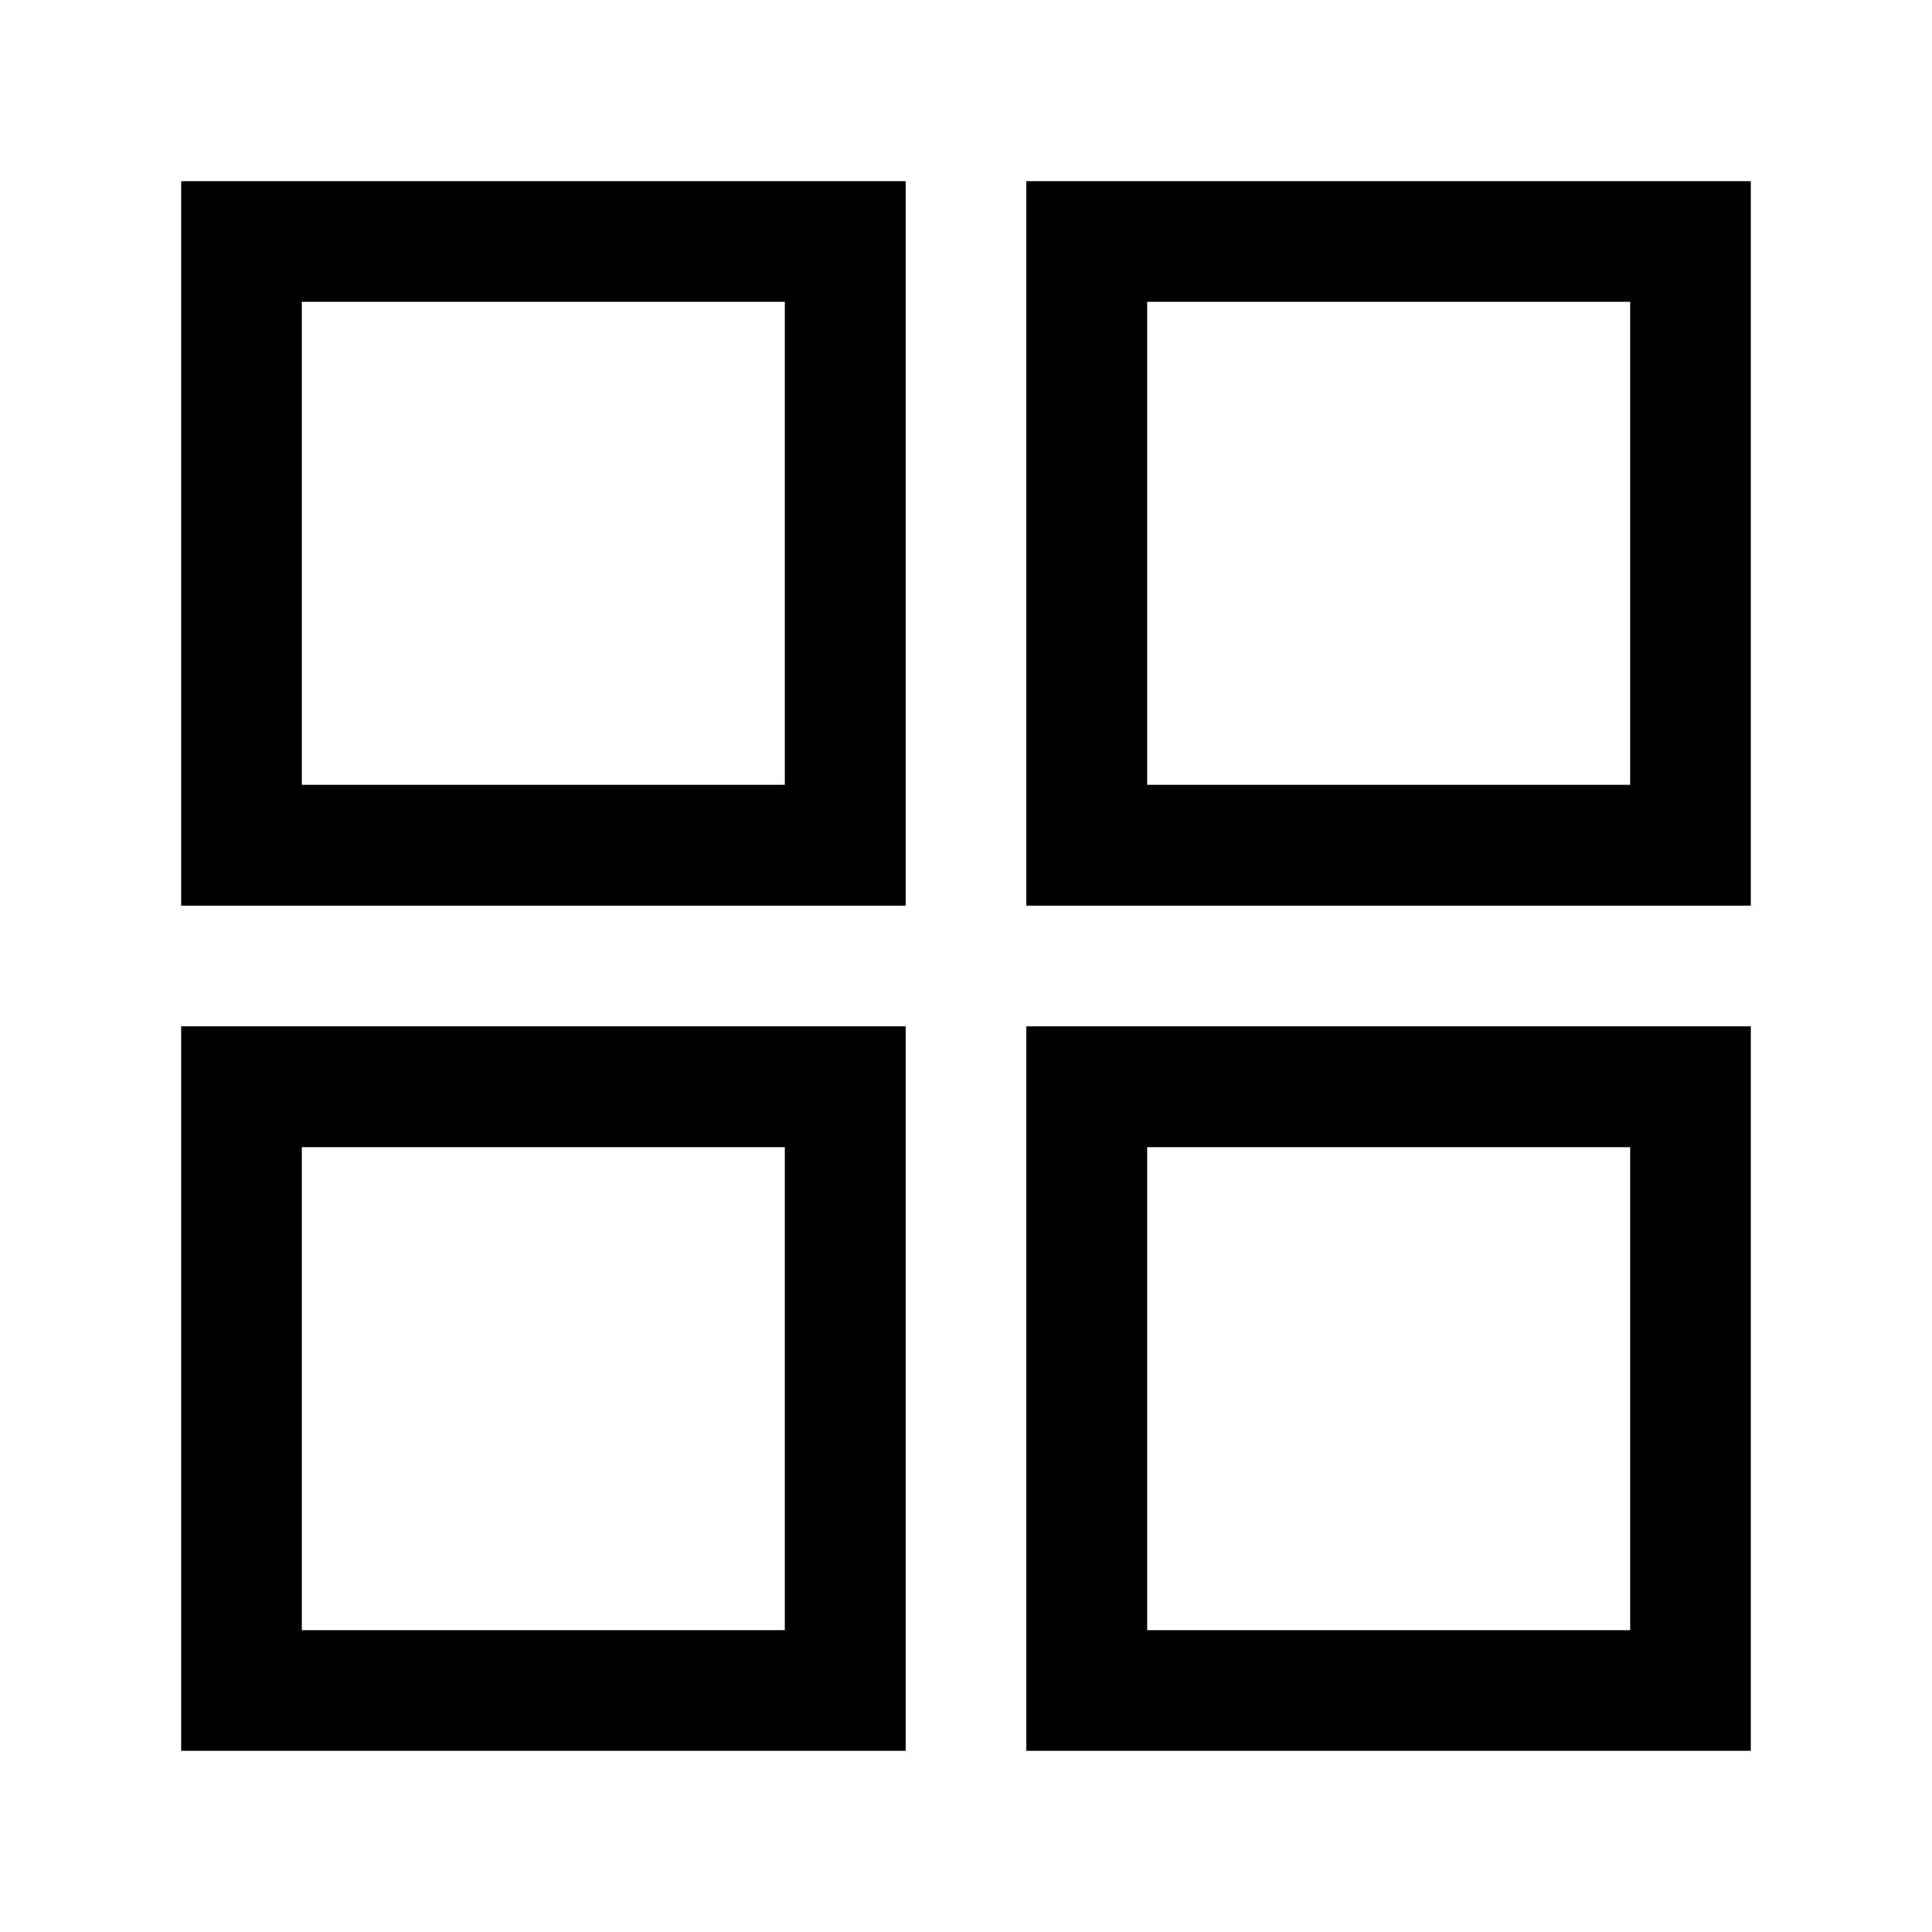
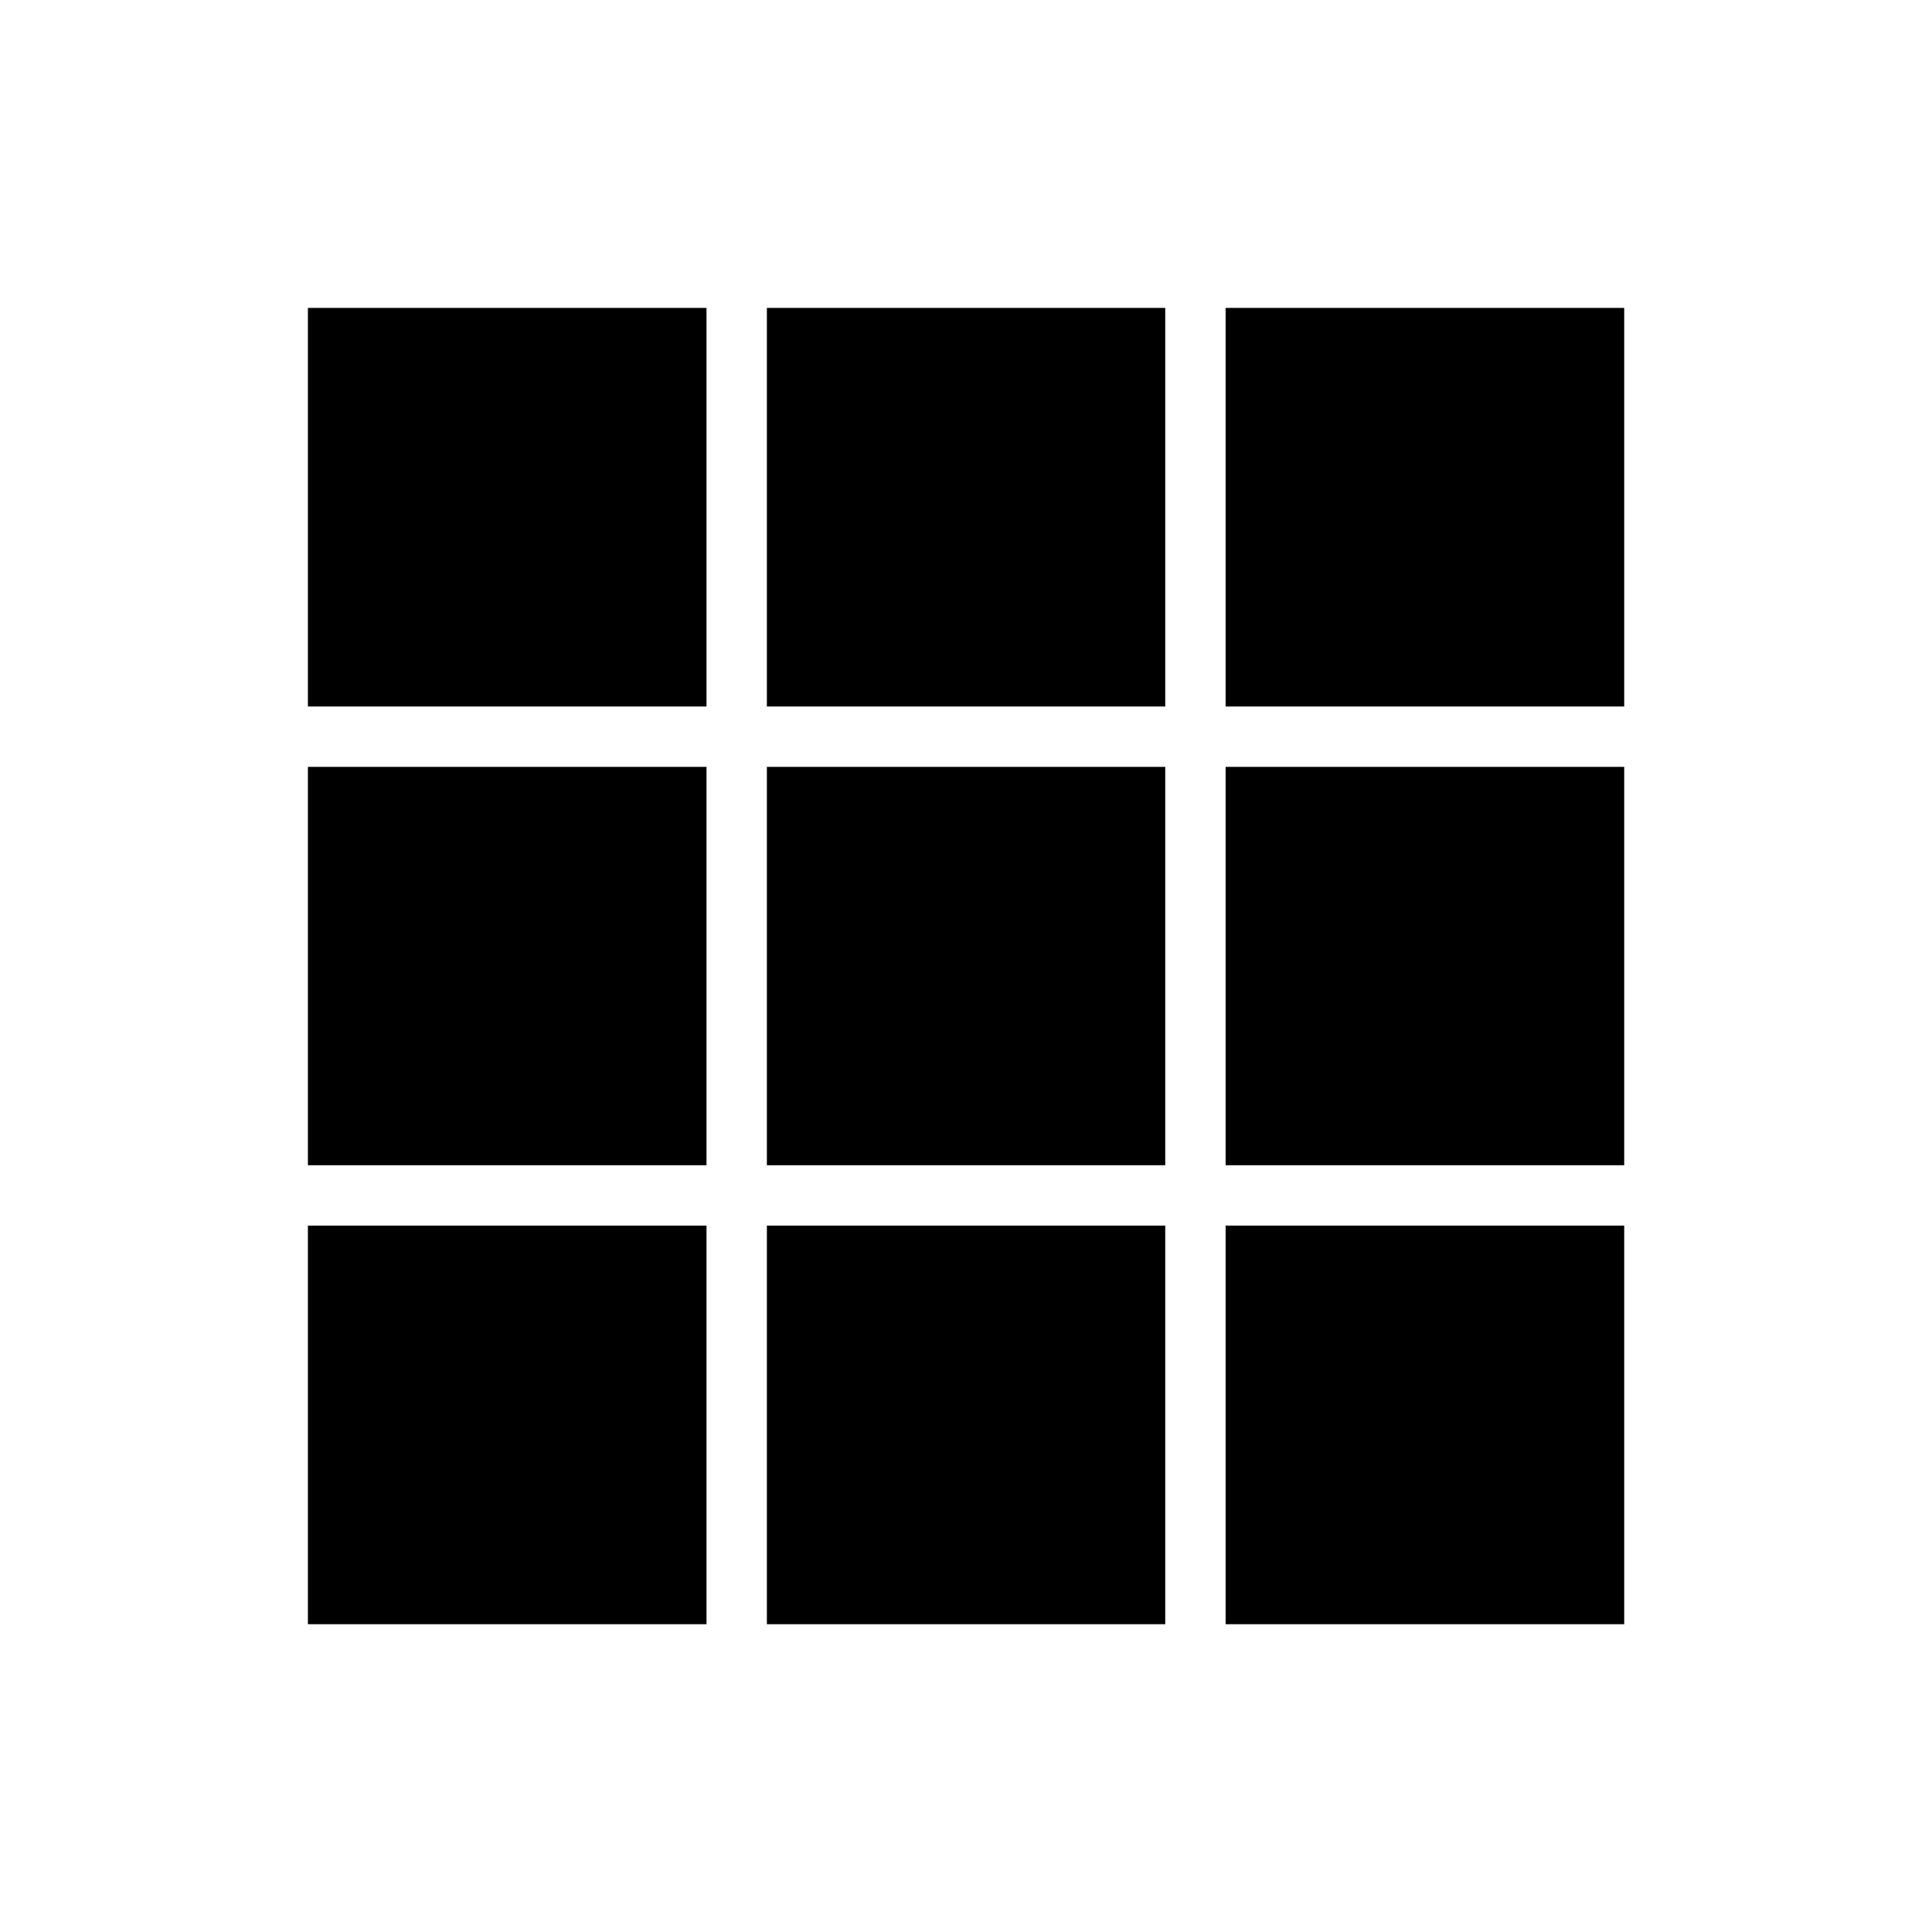
<svg xmlns="http://www.w3.org/2000/svg" width="16" height="16" viewBox="0 0 16 16" id="svg2" version="1.1">
  <defs id="defs4" />
  <g id="layer1" transform="translate(0,-1036.362)">
-     <path style="opacity:1;fill:#000000;fill-opacity:1;stroke:none;stroke-width:10;stroke-linecap:round;stroke-linejoin:round;stroke-miterlimit:4;stroke-dasharray:none;stroke-dashoffset:0;stroke-opacity:1" d="m 1.5,1044.862 0,1 0,4 0,1 5,0 1,0 0,-1 0,-4 0,-1 -1,0 -4,0 -1,0 z m 1,1 4,0 0,4 -4,0 0,-4 z" id="rect4136" />
-     <path id="path4170" d="m 1.5,1037.862 0,1 0,4 0,1 5,0 1,0 0,-1 0,-4 0,-1 -1,0 -4,0 -1,0 z m 1,1 4,0 0,4 -4,0 0,-4 z" style="opacity:1;fill:#000000;fill-opacity:1;stroke:none;stroke-width:10;stroke-linecap:round;stroke-linejoin:round;stroke-miterlimit:4;stroke-dasharray:none;stroke-dashoffset:0;stroke-opacity:1" />
-     <path id="path4172" d="m 8.5,1044.862 0,1 0,4 0,1 5,0 1,0 0,-1 0,-4 0,-1 -1,0 -4,0 -1,0 z m 1,1 4,0 0,4 -4,0 0,-4 z" style="opacity:1;fill:#000000;fill-opacity:1;stroke:none;stroke-width:10;stroke-linecap:round;stroke-linejoin:round;stroke-miterlimit:4;stroke-dasharray:none;stroke-dashoffset:0;stroke-opacity:1" />
-     <path style="opacity:1;fill:#000000;fill-opacity:1;stroke:none;stroke-width:10;stroke-linecap:round;stroke-linejoin:round;stroke-miterlimit:4;stroke-dasharray:none;stroke-dashoffset:0;stroke-opacity:1" d="m 8.5,1037.862 0,1 0,4 0,1 5,0 1,0 0,-1 0,-4 0,-1 -1,0 -4,0 -1,0 z m 1,1 4,0 0,4 -4,0 0,-4 z" id="path4174" />
+     <path style="fill:#000000;fill-rule:evenodd;stroke:none;stroke-width:1px;stroke-linecap:butt;stroke-linejoin:miter;stroke-opacity:1" d="m 2.55,1038.912 0,3.301 3.301,0 0,-3.301 -3.301,0 z m 3.801,0 0,3.301 3.299,0 0,-3.301 -3.299,0 z m 3.799,0 0,3.301 3.301,0 0,-3.301 -3.301,0 z m -7.6,3.801 0,3.299 3.301,0 0,-3.299 -3.301,0 z m 3.801,0 0,3.299 3.299,0 0,-3.299 -3.299,0 z m 3.799,0 0,3.299 3.301,0 0,-3.299 -3.301,0 z m -7.6,3.799 0,3.301 3.301,0 0,-3.301 -3.301,0 z m 3.801,0 0,3.301 3.299,0 0,-3.301 -3.299,0 z m 3.799,0 0,3.301 3.301,0 0,-3.301 -3.301,0 z" id="rect3334" />
  </g>
</svg>
